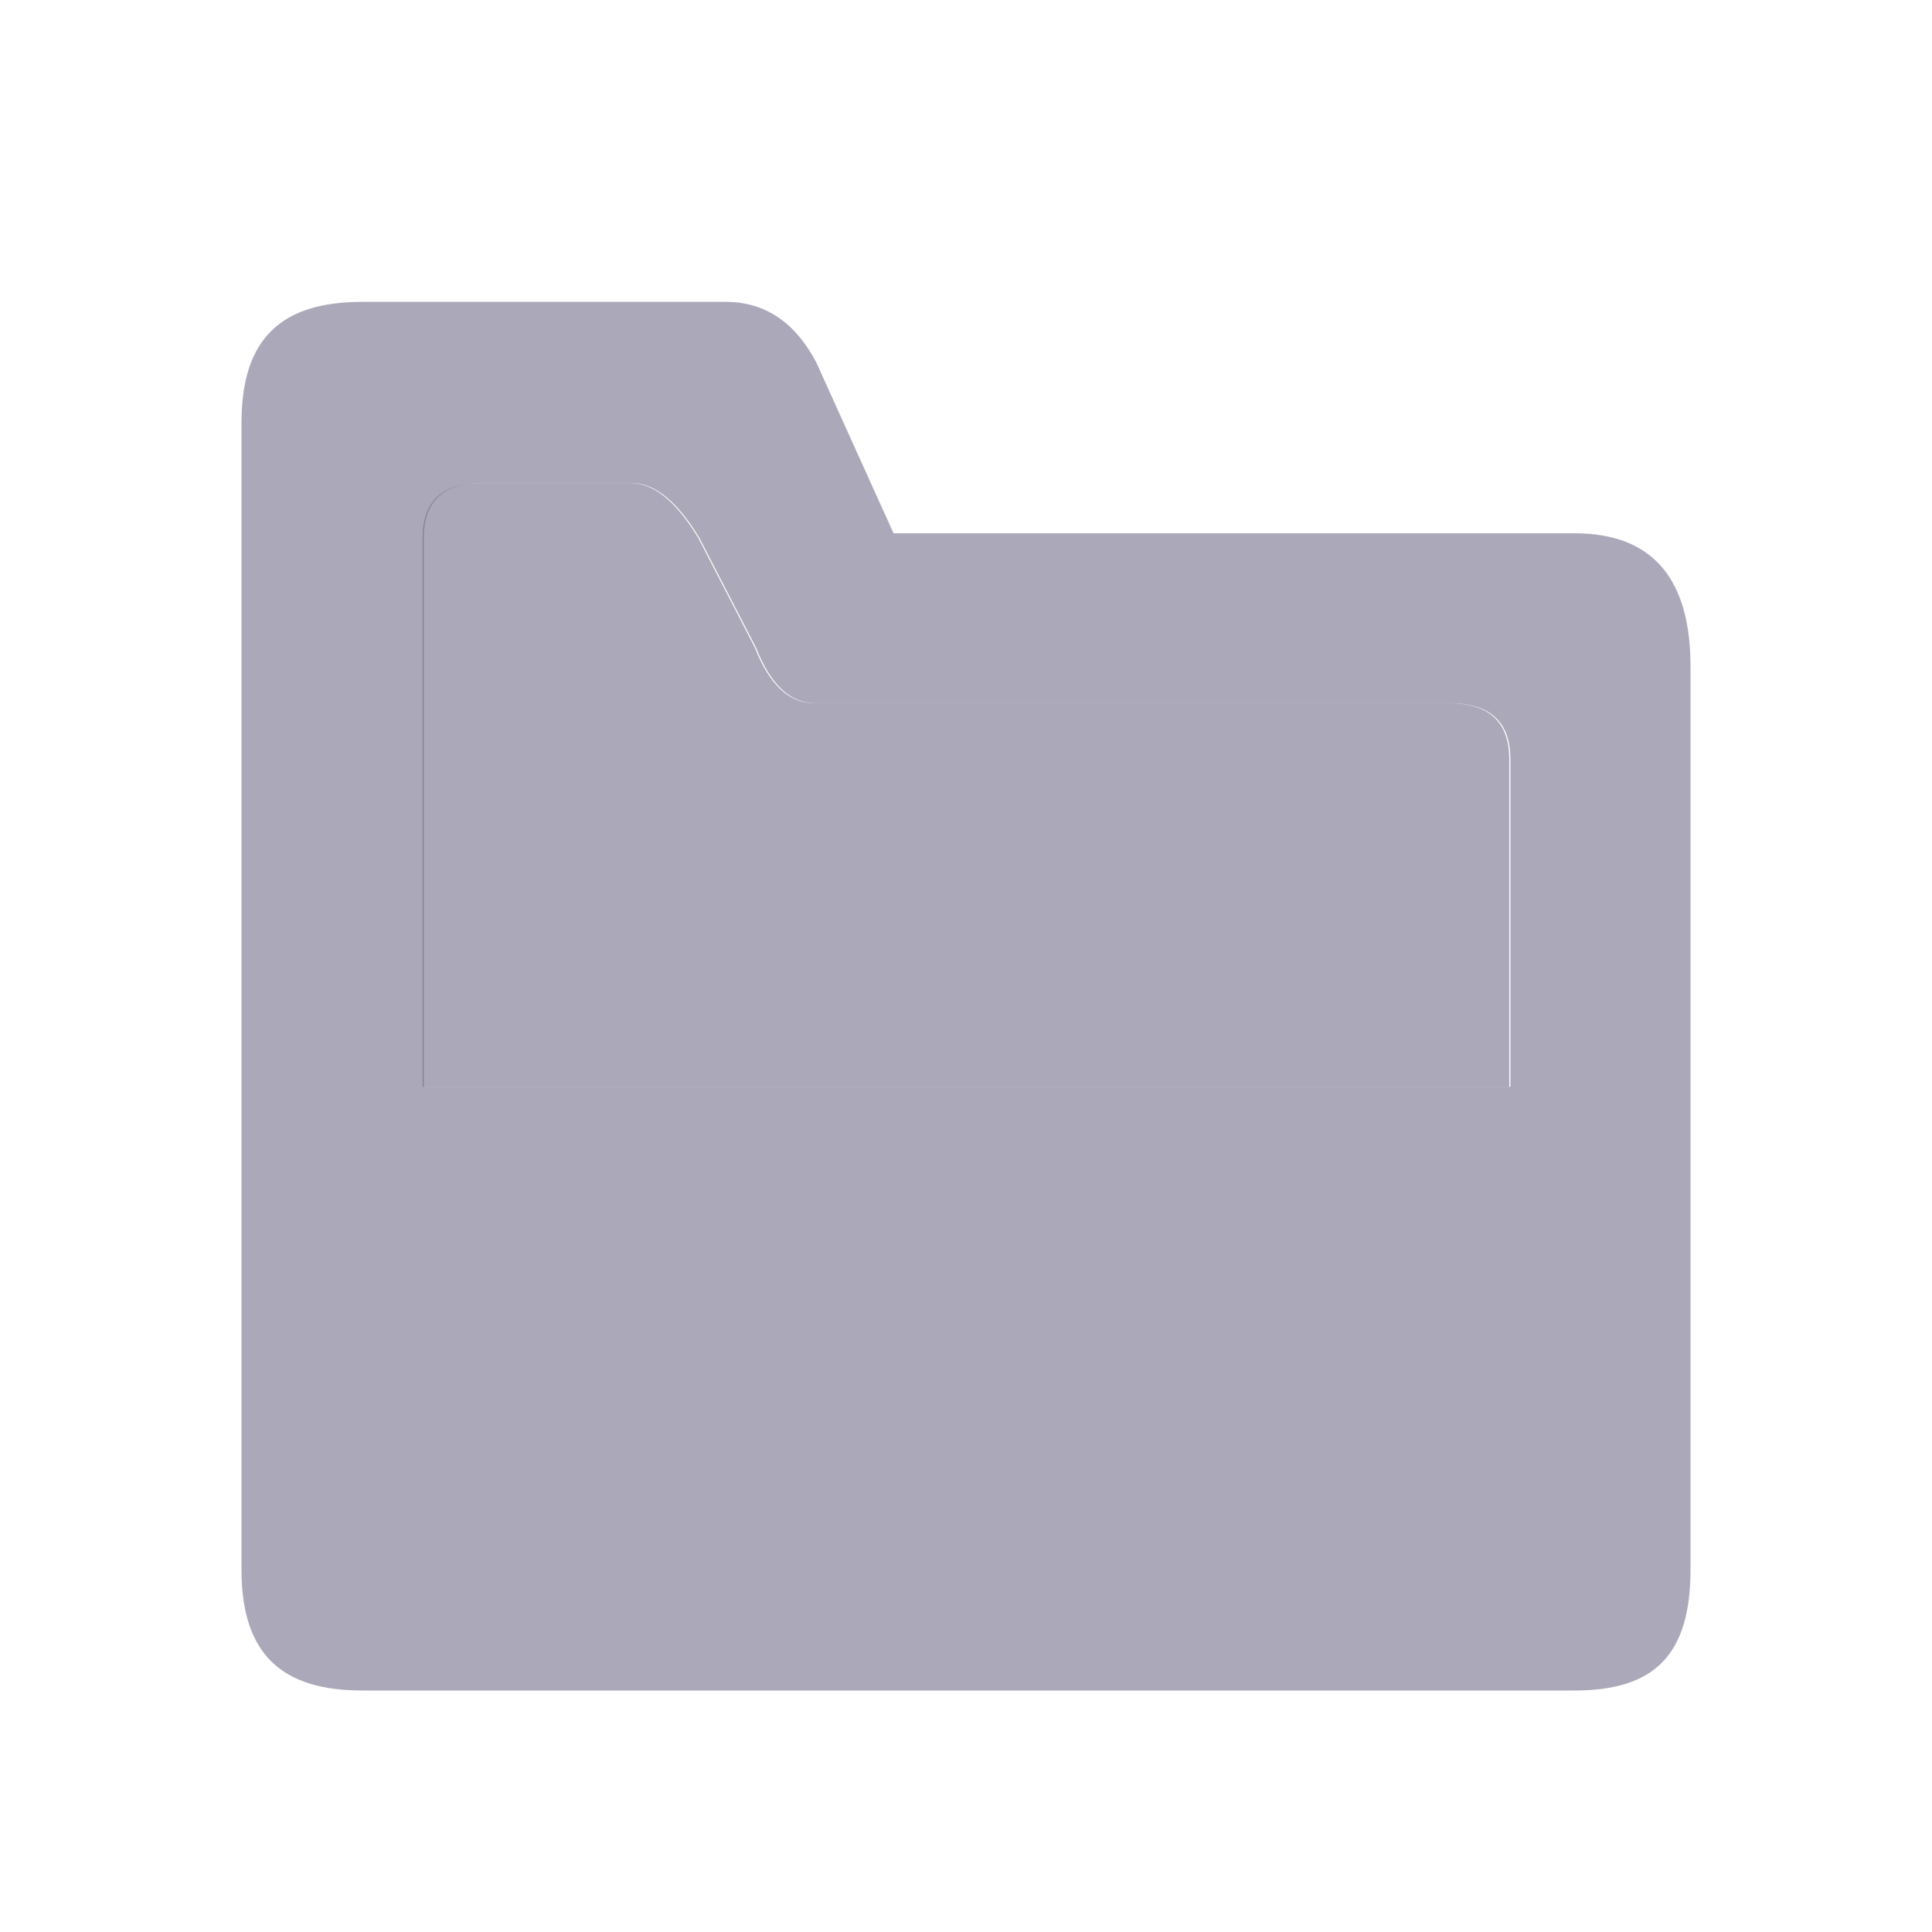
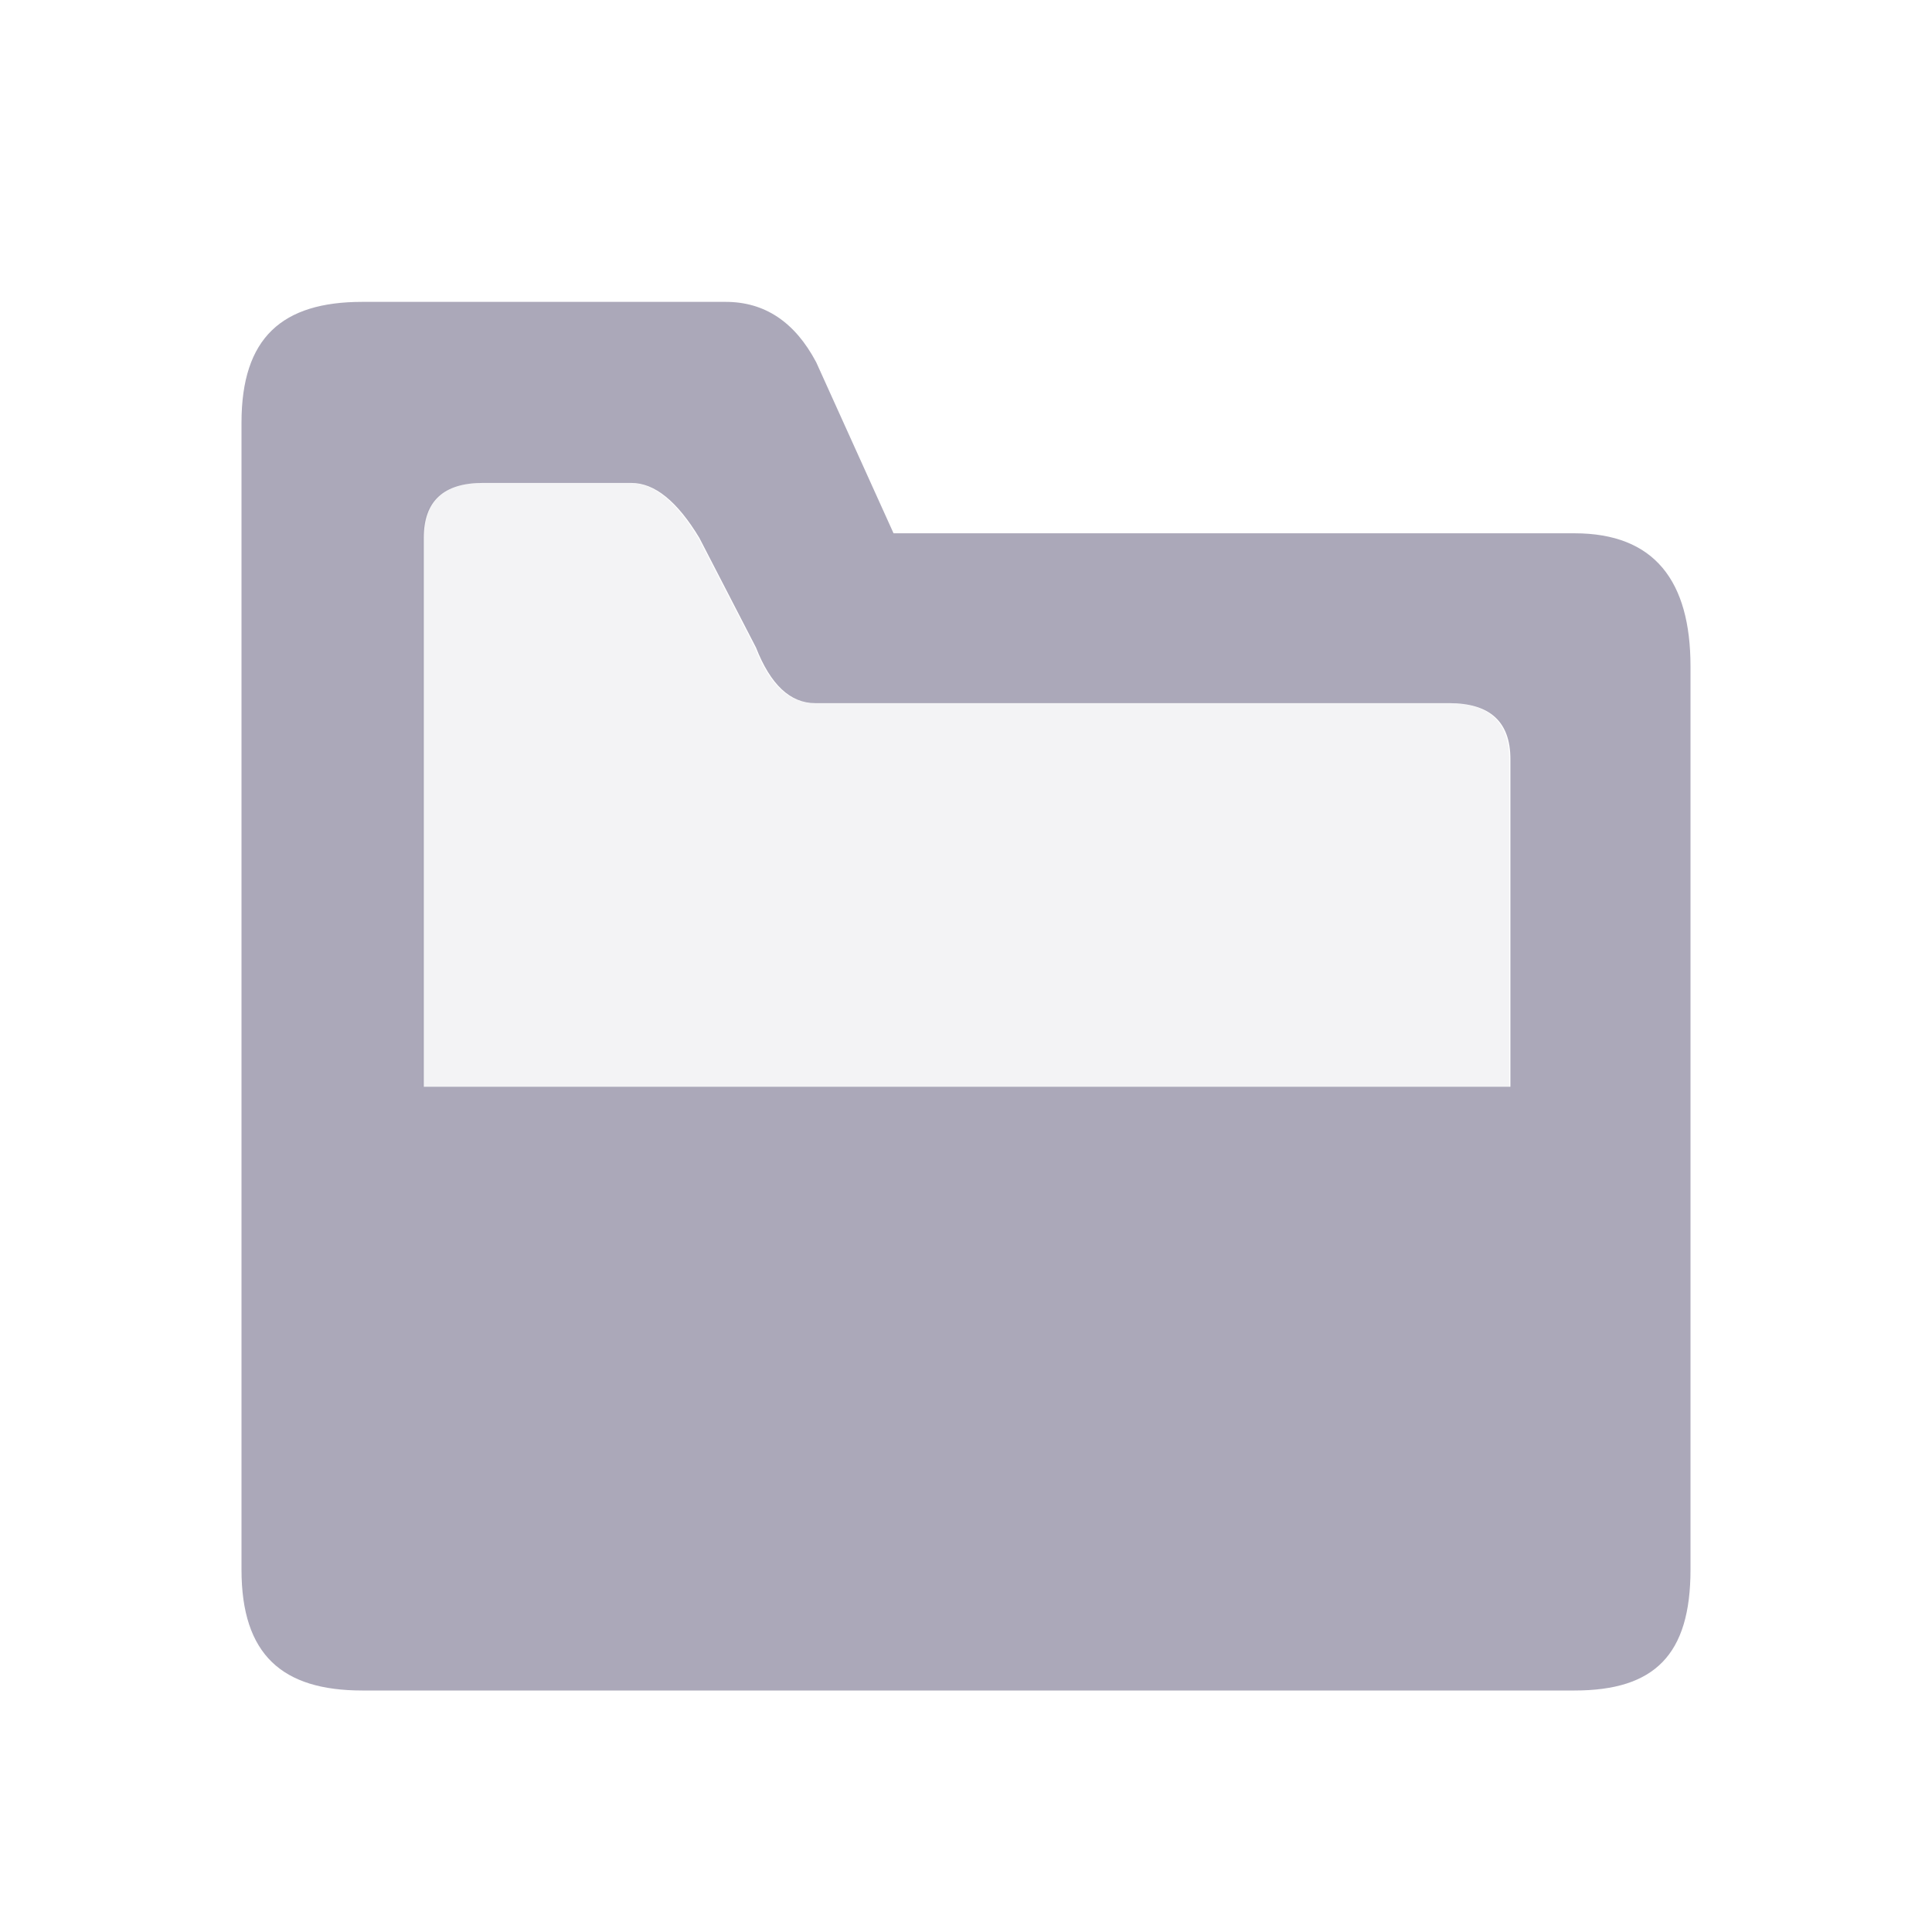
<svg xmlns="http://www.w3.org/2000/svg" width="32px" height="32px" viewBox="0 0 32 32" version="1.1">
  <g id="folder-open_light" stroke="none" stroke-width="1" fill="none" fill-rule="evenodd">
    <g id="folder-plus-copy" transform="translate(4, 5)" fill="#6A6582" fill-rule="nonzero">
      <path d="M8.02,0 C8.666,0 9.166,0.333 9.519,1 L10.8,3.833 L22.079,3.833 C23.405,3.833 24,4.625 24,6.036 L24,20.998 C24,22.409 23.405,23 22.079,23 L2,23 C0.675,23 0,22.409 0,20.998 L0,2.001 C0,0.59 0.675,0 2,0 L8.02,0 L8.02,0 Z M6.458,2.999 L3.995,2.999 L3.995,2.999 C3.344,2.999 3.019,3.302 3.019,3.908 L3.019,13 L3.019,13 L21.017,13 L21.017,7.573 L21.017,7.573 C21.017,6.955 20.678,6.646 20,6.646 L9.5,6.646 L9.5,6.646 C9.088,6.646 8.762,6.339 8.522,5.726 L7.583,3.908 C7.217,3.302 6.842,2.999 6.458,2.999 Z" id="Combined-Shape" fill-opacity="0.56" />
-       <path d="M3,13.001 L20.998,13.001 C20.998,10.001 20.998,8.192 20.998,7.574 C20.998,6.955 20.659,6.646 19.982,6.646 C14.923,6.646 11.423,6.646 9.481,6.646 C9.069,6.646 8.743,6.34 8.503,5.727 L7.565,3.909 C7.198,3.303 6.823,3 6.44,3 C5.942,3 5.12,3 3.976,3 C3.325,3 3,3.303 3,3.909 C3,6.869 3,9.9 3,13.001 Z" id="Path-3-Copy" fill-opacity="0.56" />
+       <path d="M3,13.001 L20.998,13.001 C20.998,10.001 20.998,8.192 20.998,7.574 C20.998,6.955 20.659,6.646 19.982,6.646 C14.923,6.646 11.423,6.646 9.481,6.646 C9.069,6.646 8.743,6.34 8.503,5.727 L7.565,3.909 C7.198,3.303 6.823,3 6.44,3 C5.942,3 5.12,3 3.976,3 C3.325,3 3,3.303 3,3.909 C3,6.869 3,9.9 3,13.001 Z" id="Path-3-Copy" fill-opacity="0.08" />
    </g>
  </g>
</svg>
